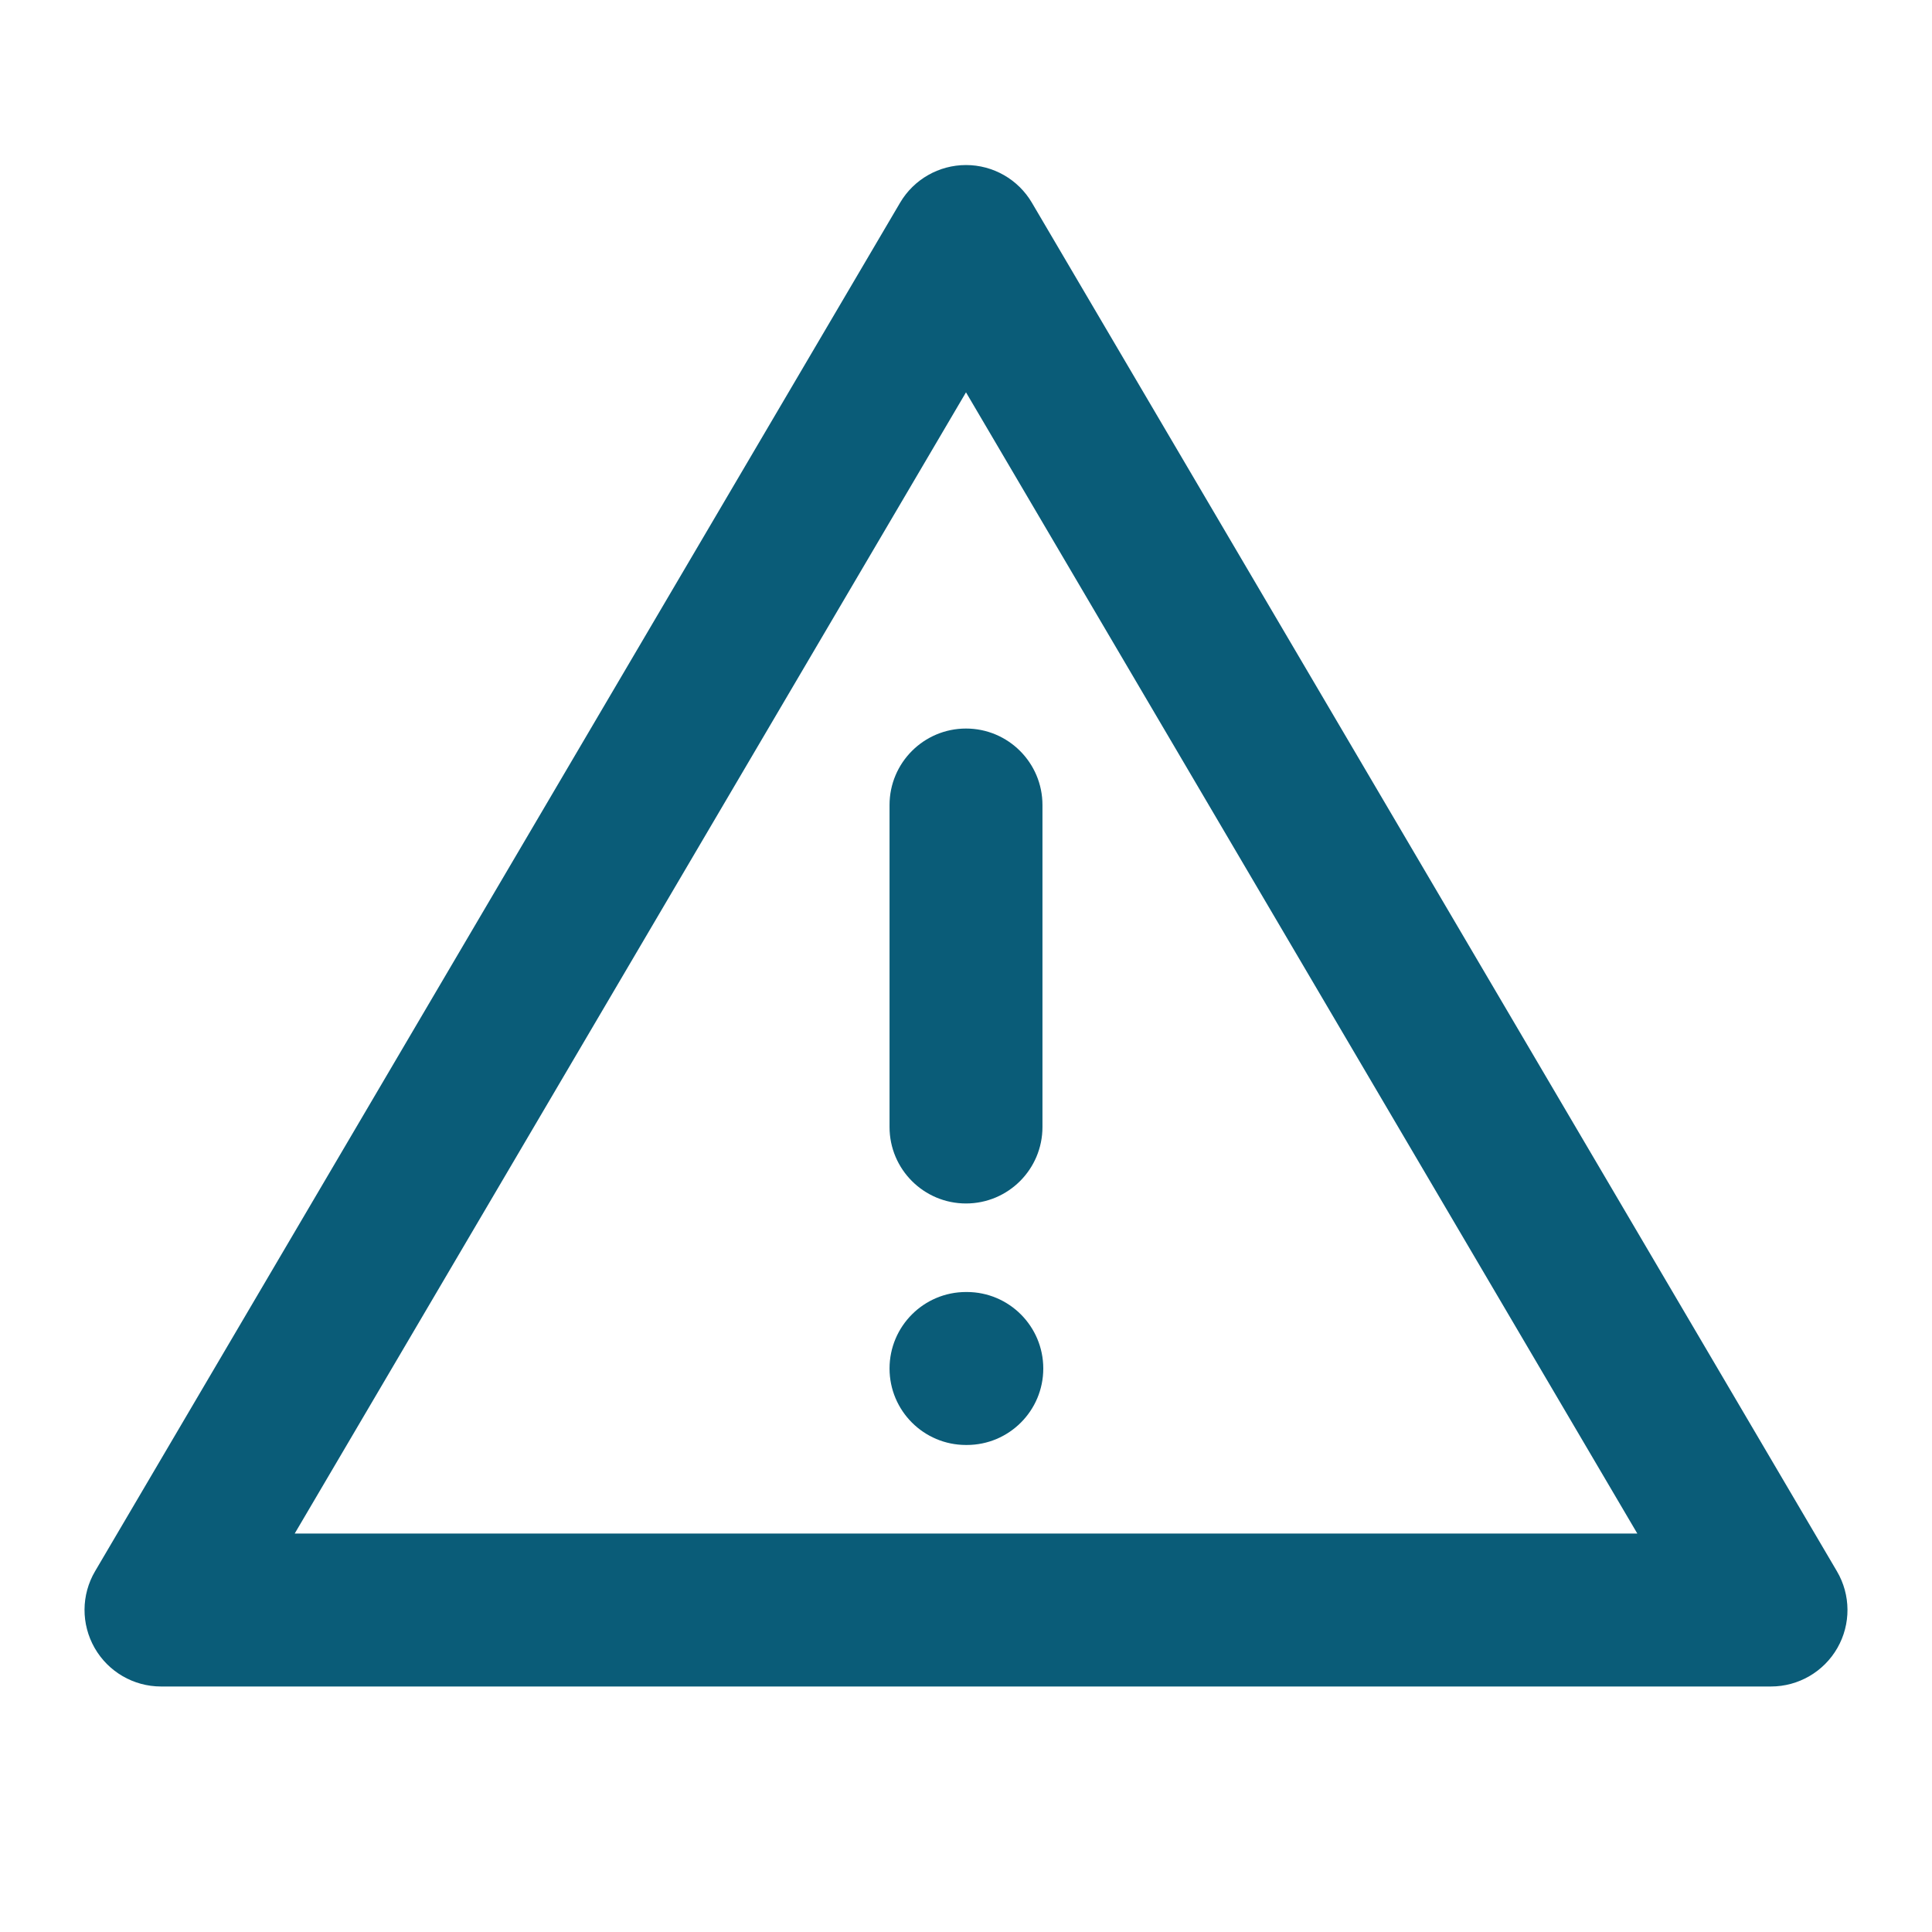
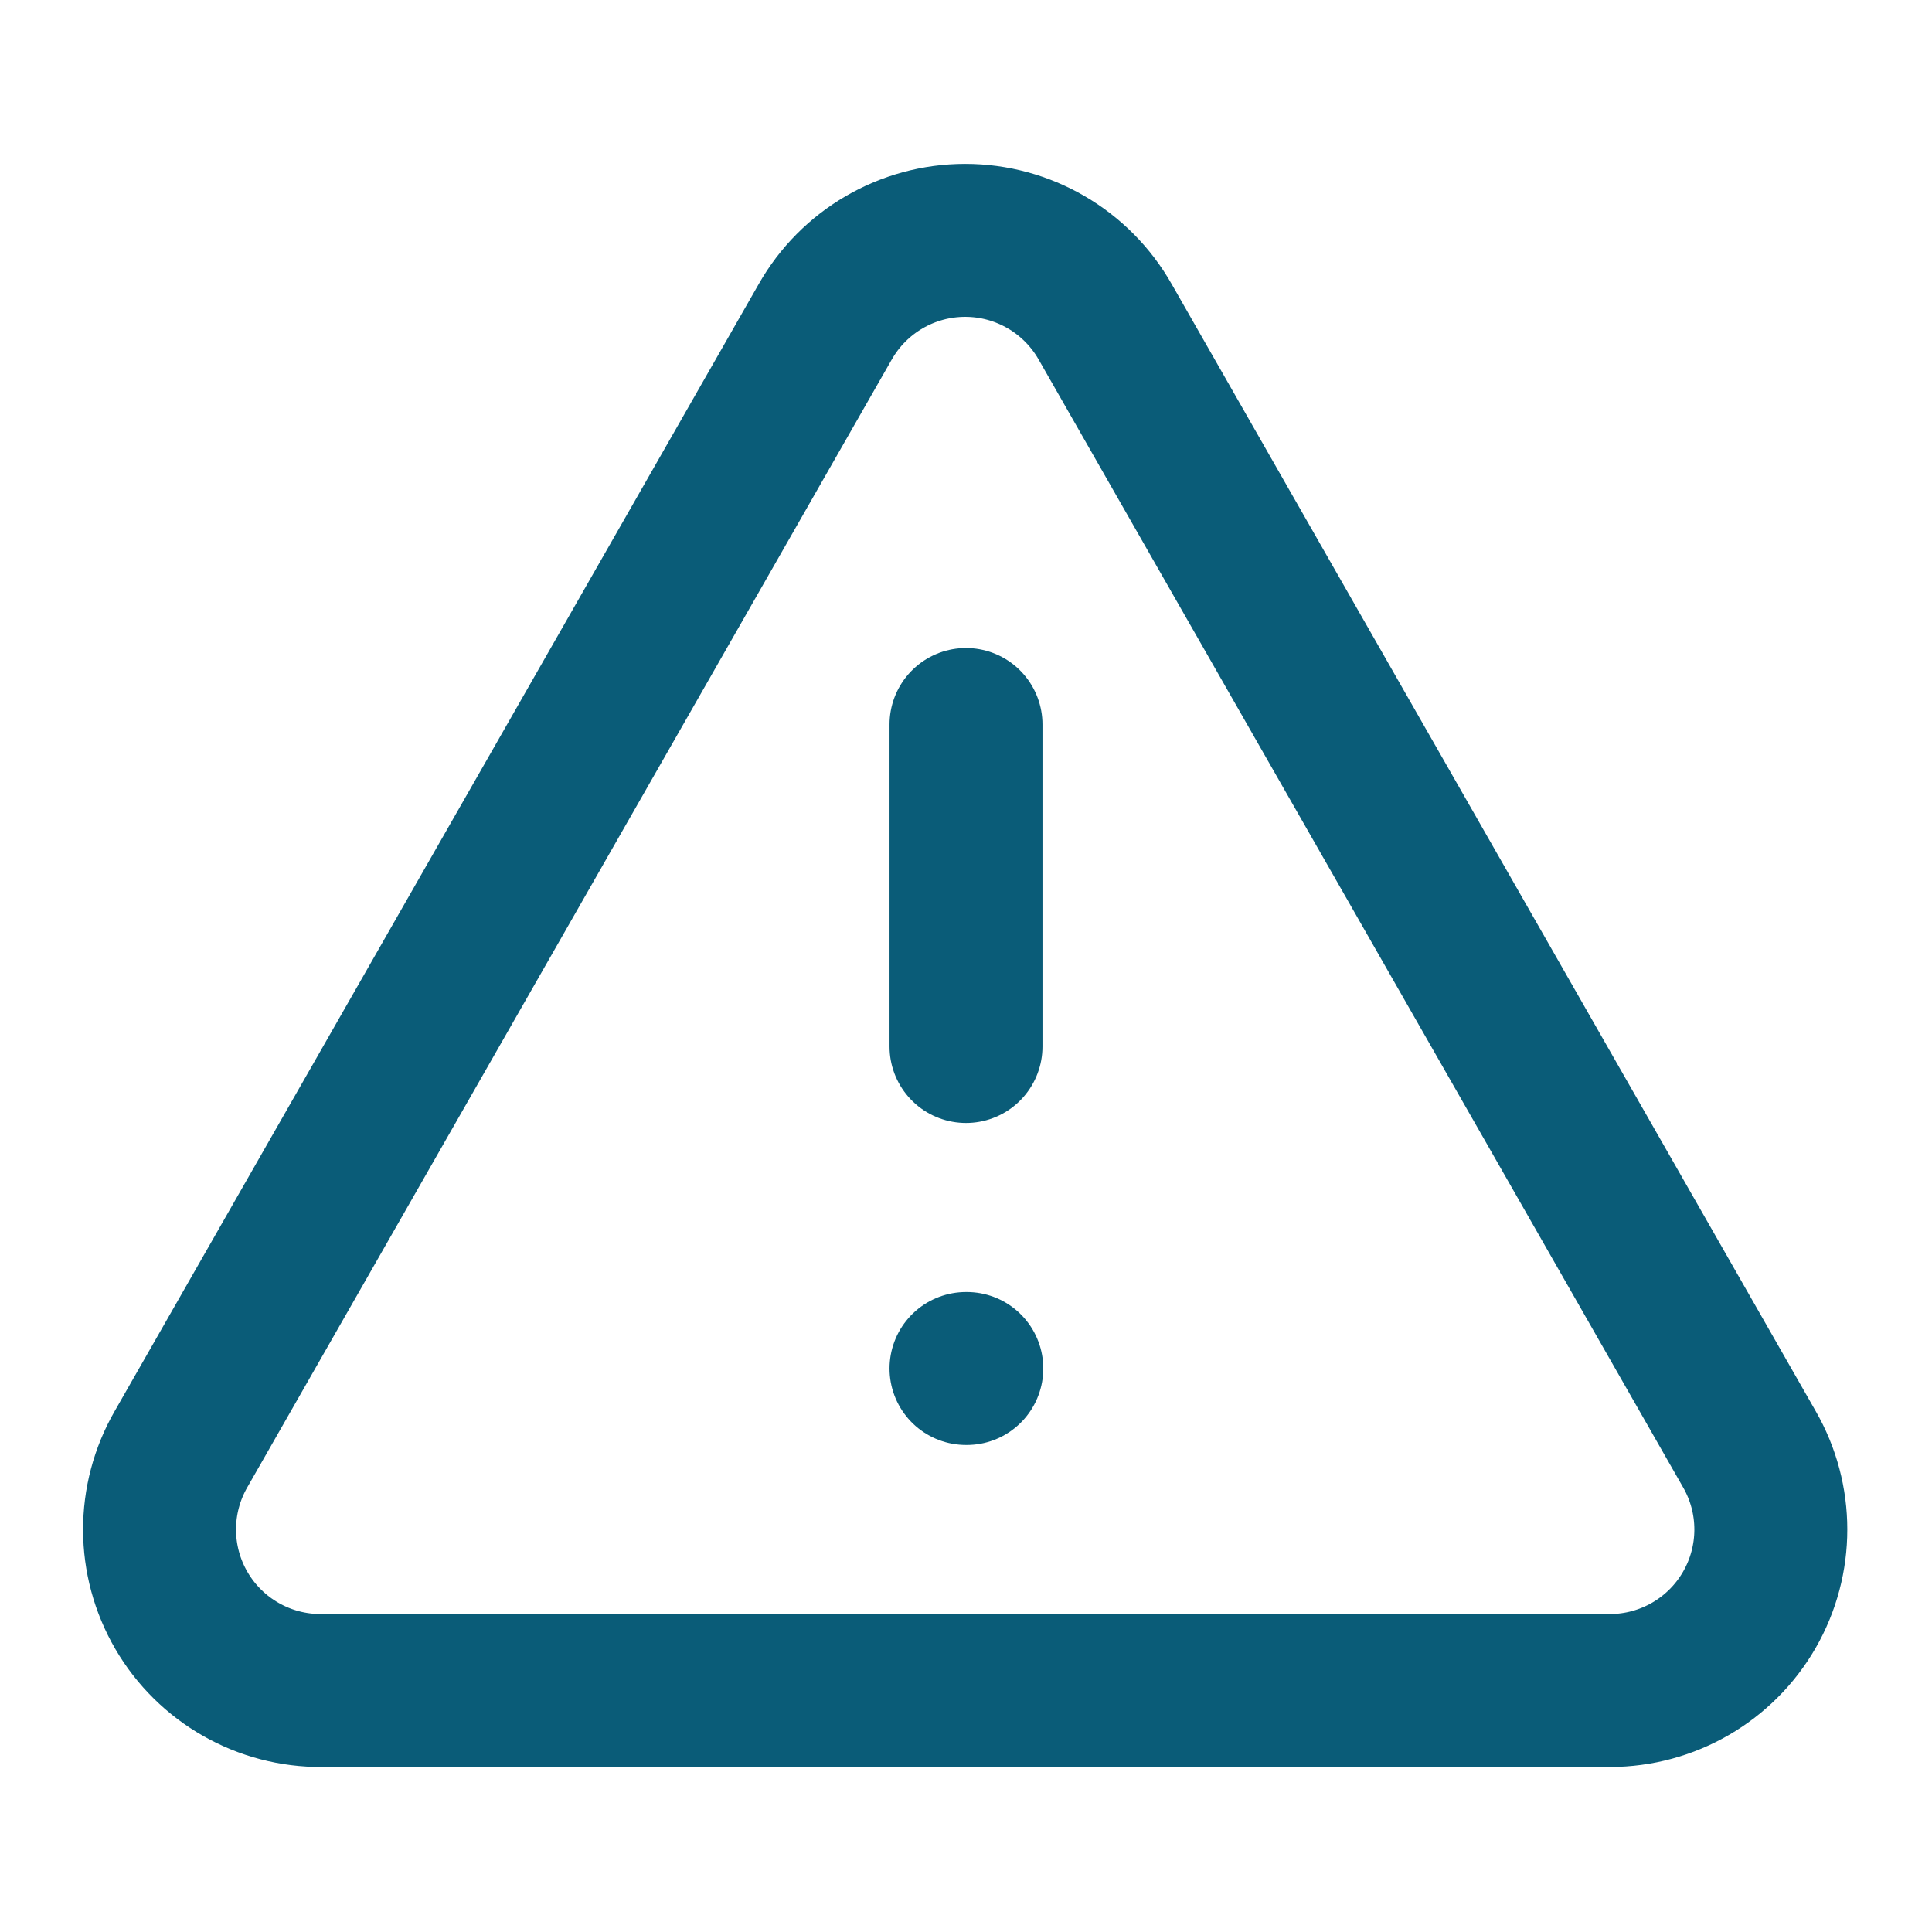
- <svg xmlns="http://www.w3.org/2000/svg" width="40" height="40" viewBox="0 0 40 40">
-   <path transform="matrix(1 0 0 1 3.3333 5)" d="M16.667 0L18.031 -0.803C17.747 -1.286 17.228 -1.583 16.667 -1.583C16.106 -1.583 15.586 -1.286 15.302 -0.803L16.667 0ZM0 28.333L-1.365 27.531C-1.653 28.02 -1.656 28.626 -1.374 29.119C-1.092 29.612 -0.568 29.917 3.03031e-16 29.917L0 28.333ZM33.333 28.333L33.333 29.917C33.901 29.917 34.426 29.612 34.708 29.119C34.99 28.626 34.986 28.02 34.698 27.531L33.333 28.333ZM16.667 0L15.302 -0.803L-1.365 27.531L0 28.333L1.365 29.136L18.031 0.803L16.667 0ZM0 28.333L0 29.917L33.333 29.917L33.333 28.333L33.333 26.75L0 26.75L0 28.333ZM33.333 28.333L34.698 27.531L18.031 -0.803L16.667 0L15.302 0.803L31.969 29.136L33.333 28.333Z" fill="#0a5c78" fill-opacity="1.000" />
-   <path transform="matrix(1 0 0 1 20 16.6667)" d="M1.583 0C1.583 -0.874 0.874 -1.583 0 -1.583C-0.874 -1.583 -1.583 -0.874 -1.583 0L0 0L1.583 0ZM-1.583 6.667C-1.583 7.541 -0.874 8.25 0 8.25C0.874 8.25 1.583 7.541 1.583 6.667L0 6.667L-1.583 6.667ZM0 10.083C-0.874 10.083 -1.583 10.792 -1.583 11.667C-1.583 12.541 -0.874 13.25 0 13.25L0 11.667L0 10.083ZM0.017 13.25C0.891 13.25 1.6 12.541 1.6 11.667C1.6 10.792 0.891 10.083 0.017 10.083L0.017 11.667L0.017 13.25ZM0 0L-1.583 0L-1.583 6.667L0 6.667L1.583 6.667L1.583 0L0 0ZM0 11.667L0 13.25L0.017 13.25L0.017 11.667L0.017 10.083L0 10.083L0 11.667Z" fill="#0a5c78" fill-opacity="1.000" />
+ <svg xmlns="http://www.w3.org/2000/svg" width="40" height="40" viewBox="0 0 24 24" fill="none" stroke="#0a5c78" stroke-width="1.9" stroke-linecap="round" stroke-linejoin="round">
+   <path d="m21.73 18-8-14a2 2 0 0 0-3.48 0l-8 14A2 2 0 0 0 4 21h16a2 2 0 0 0 1.73-3" />
+   <path d="M12 9v4" />
+   <path d="M12 17h.01" />
</svg>
